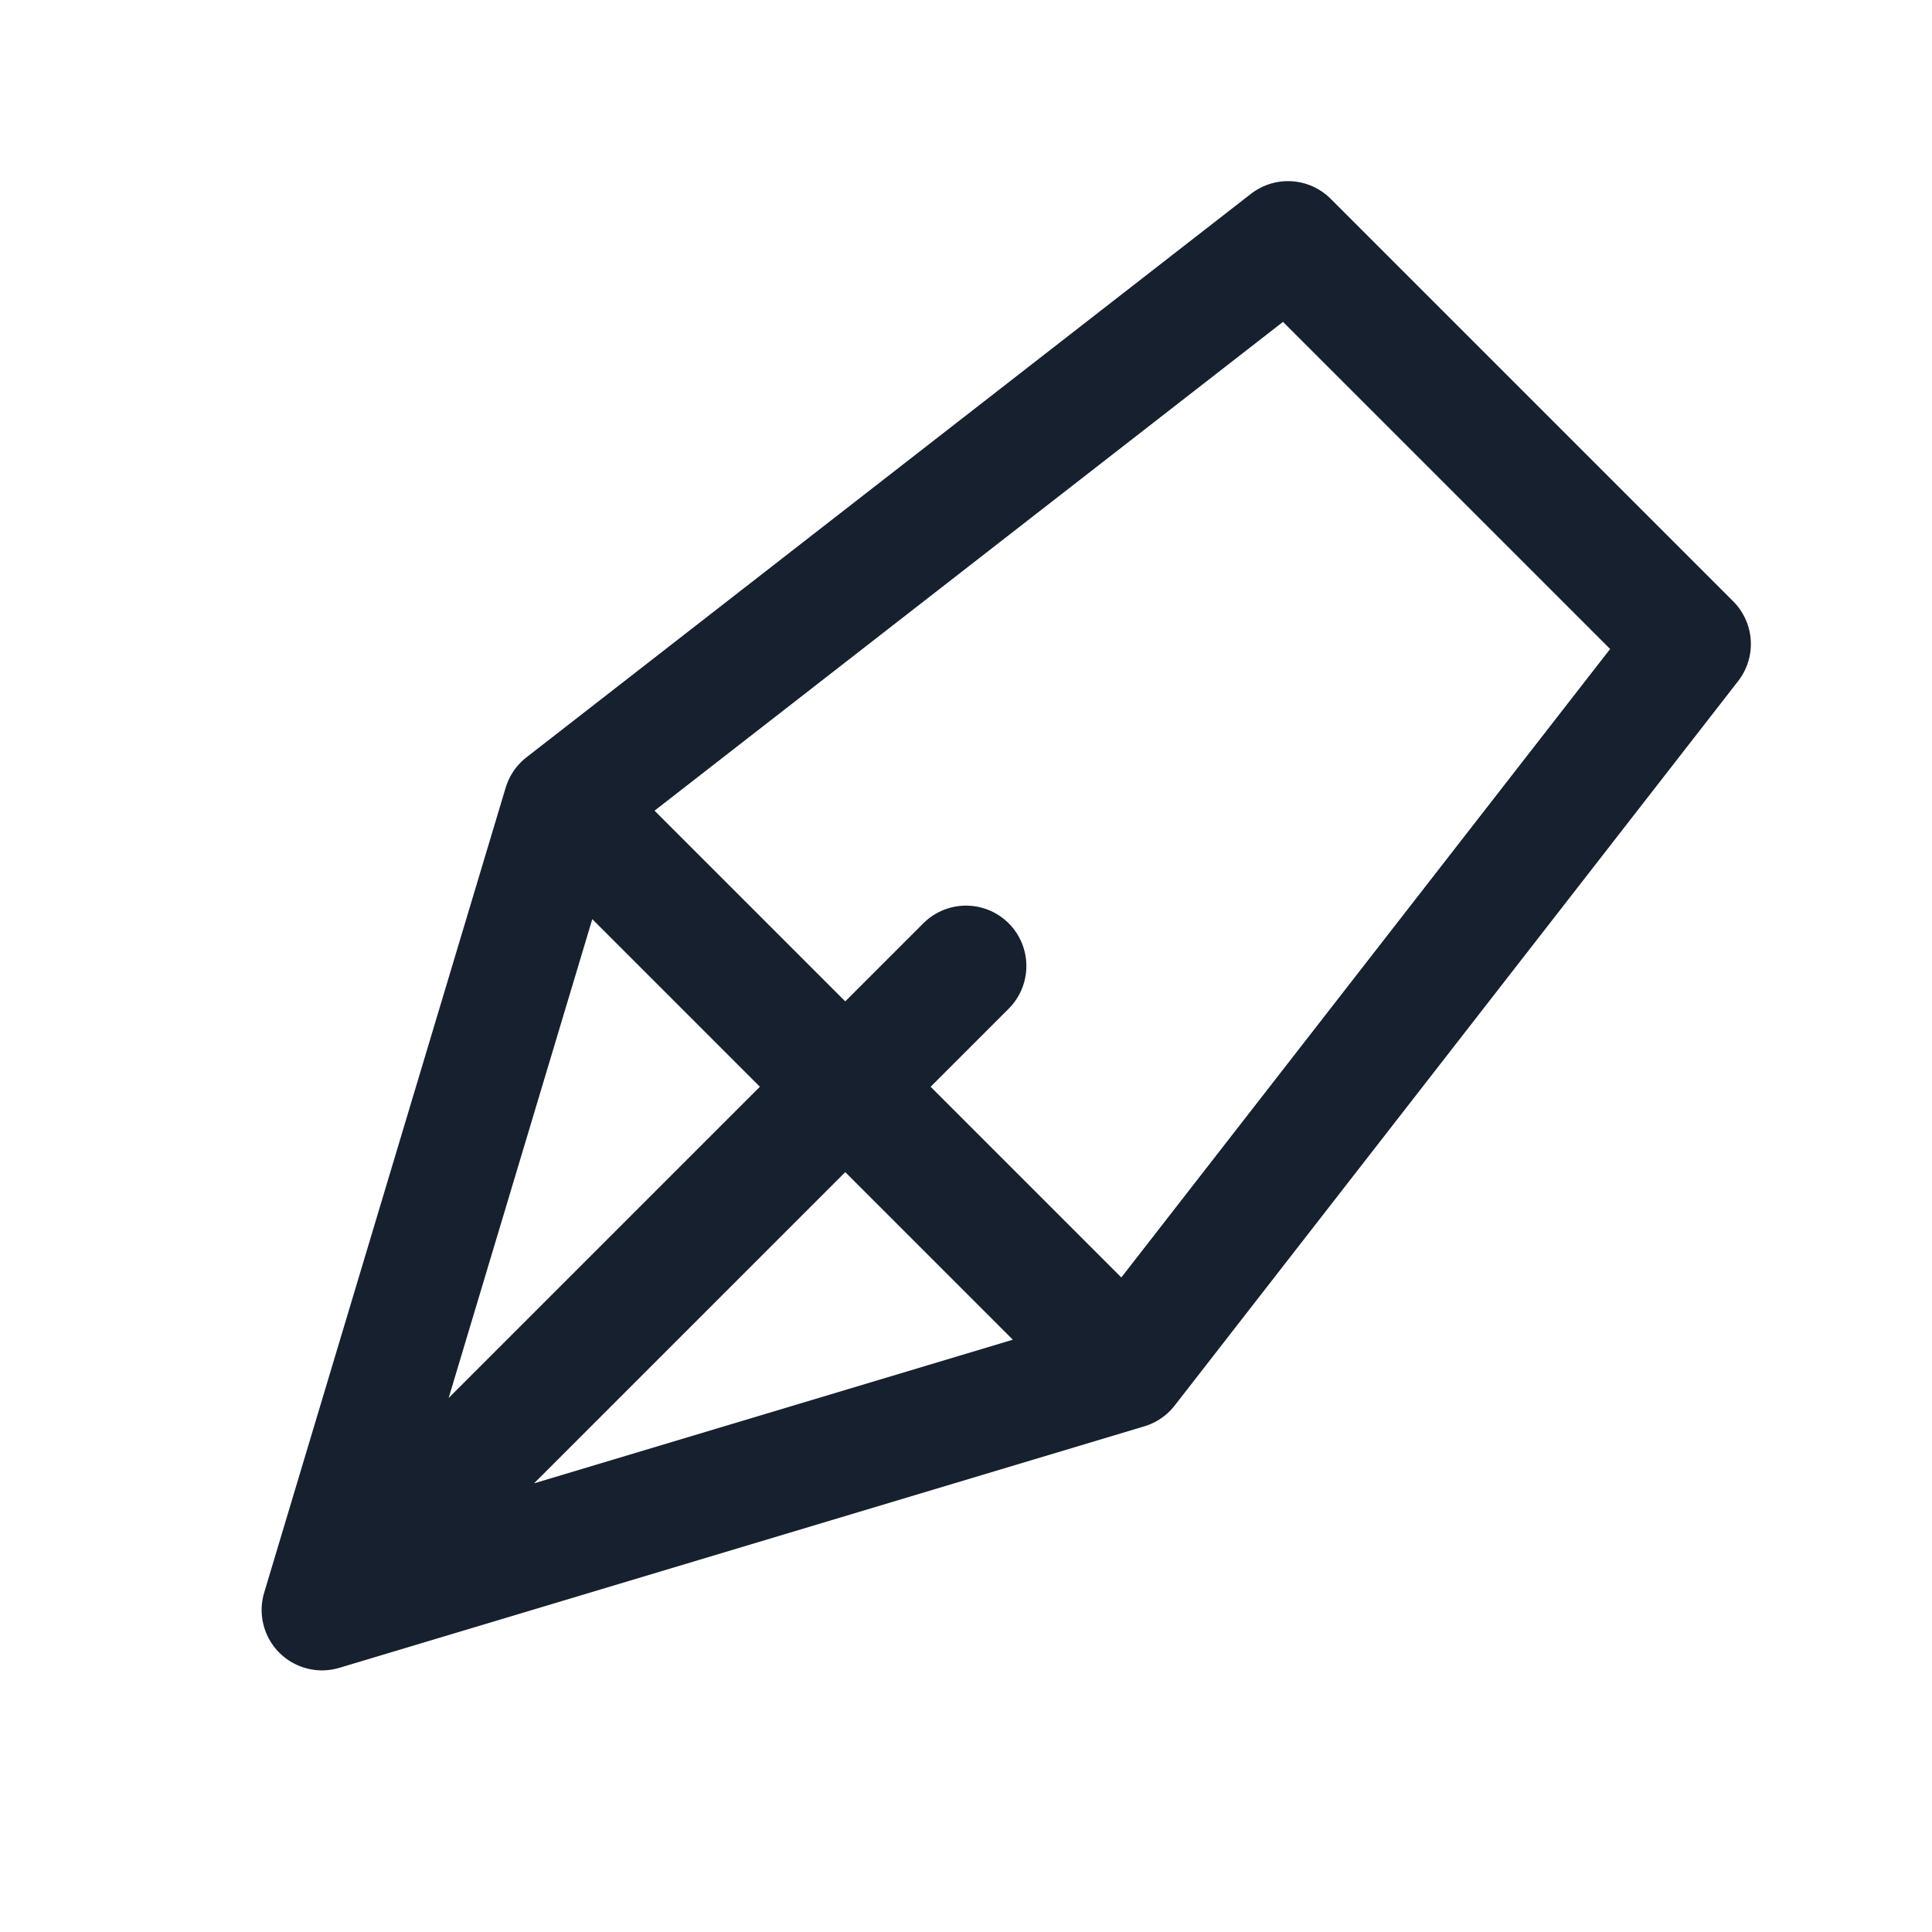
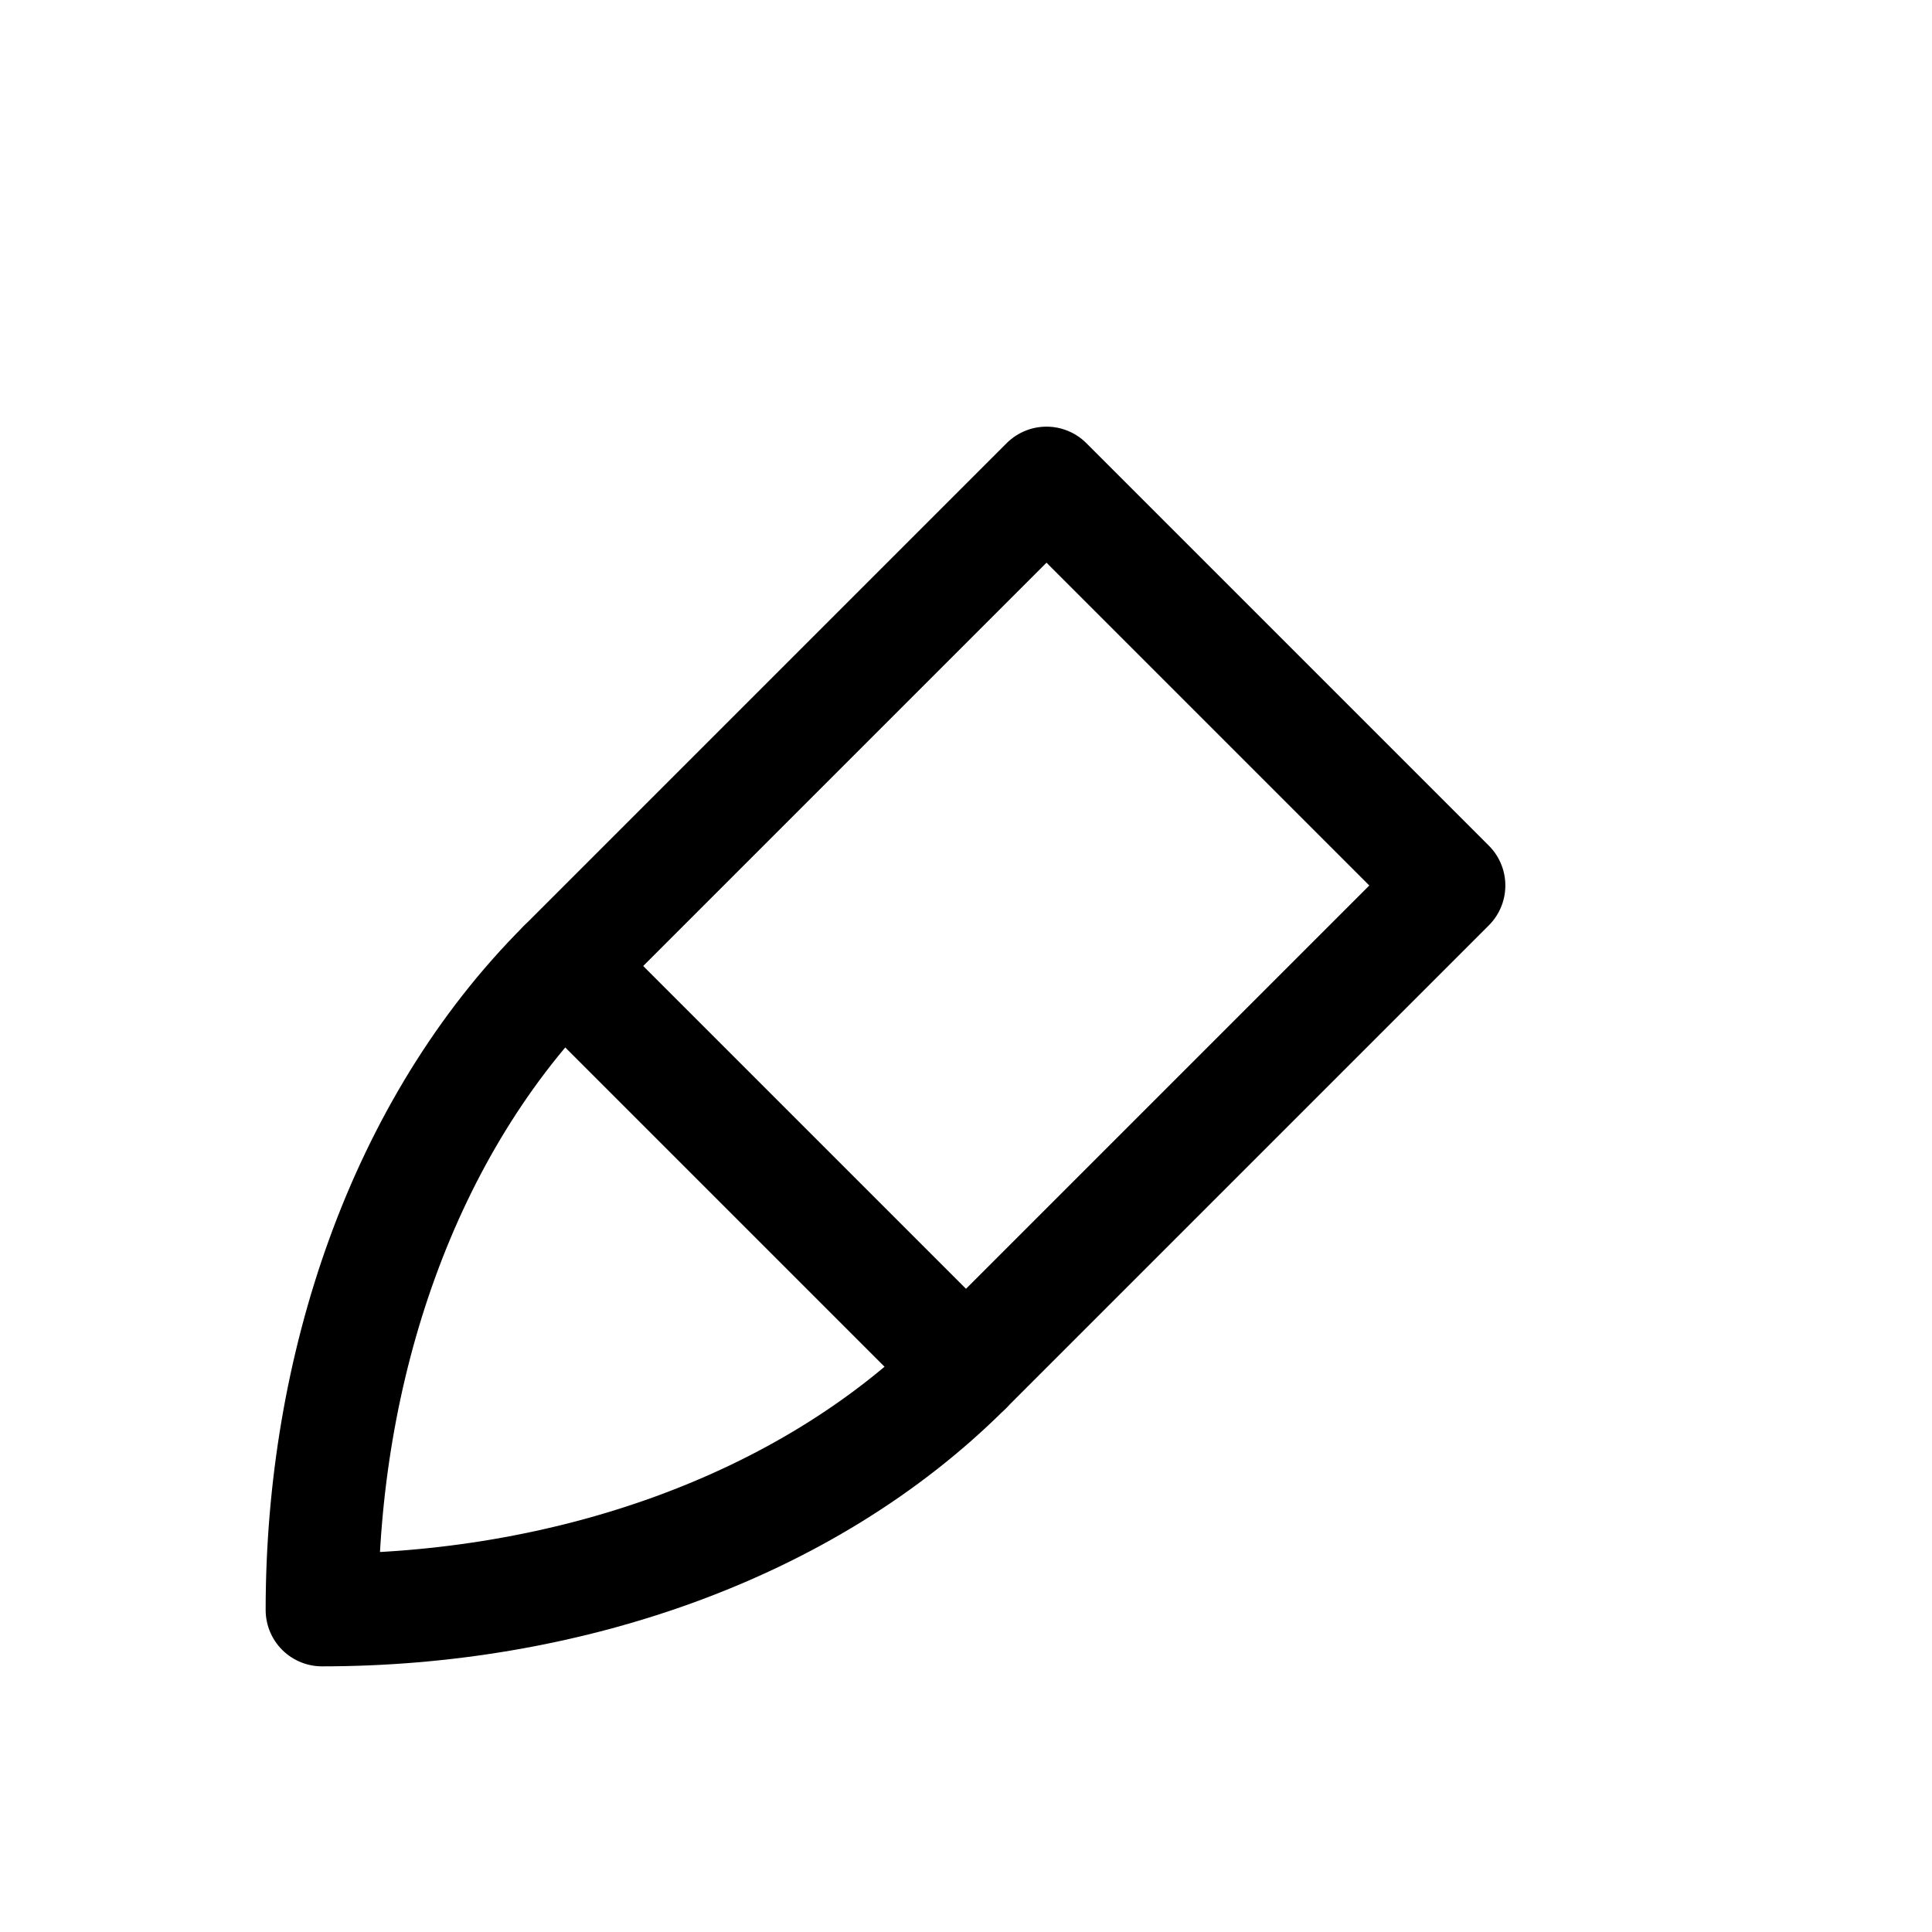
- <svg xmlns="http://www.w3.org/2000/svg" viewBox="0 0 24 24" fill="none" stroke="#17202f" stroke-width="1.5" stroke-linecap="round" stroke-linejoin="round">
-   <path d="m4 20 3-10 9-7 5 5-7 9-10 3Zm3-10 7 7M4 20l8-8" />
+ <svg xmlns="http://www.w3.org/2000/svg" viewBox="0 0 24 24" fill="none" stroke="currentColor" stroke-width="1.4" stroke-linecap="round" stroke-linejoin="round">
+   <path d="M4 20c0-3 1-6 3-8l6-6 5 5-6 6c-2 2-5 3-8 3Z" />
+   <path d="M7 12l5 5" />
</svg>
